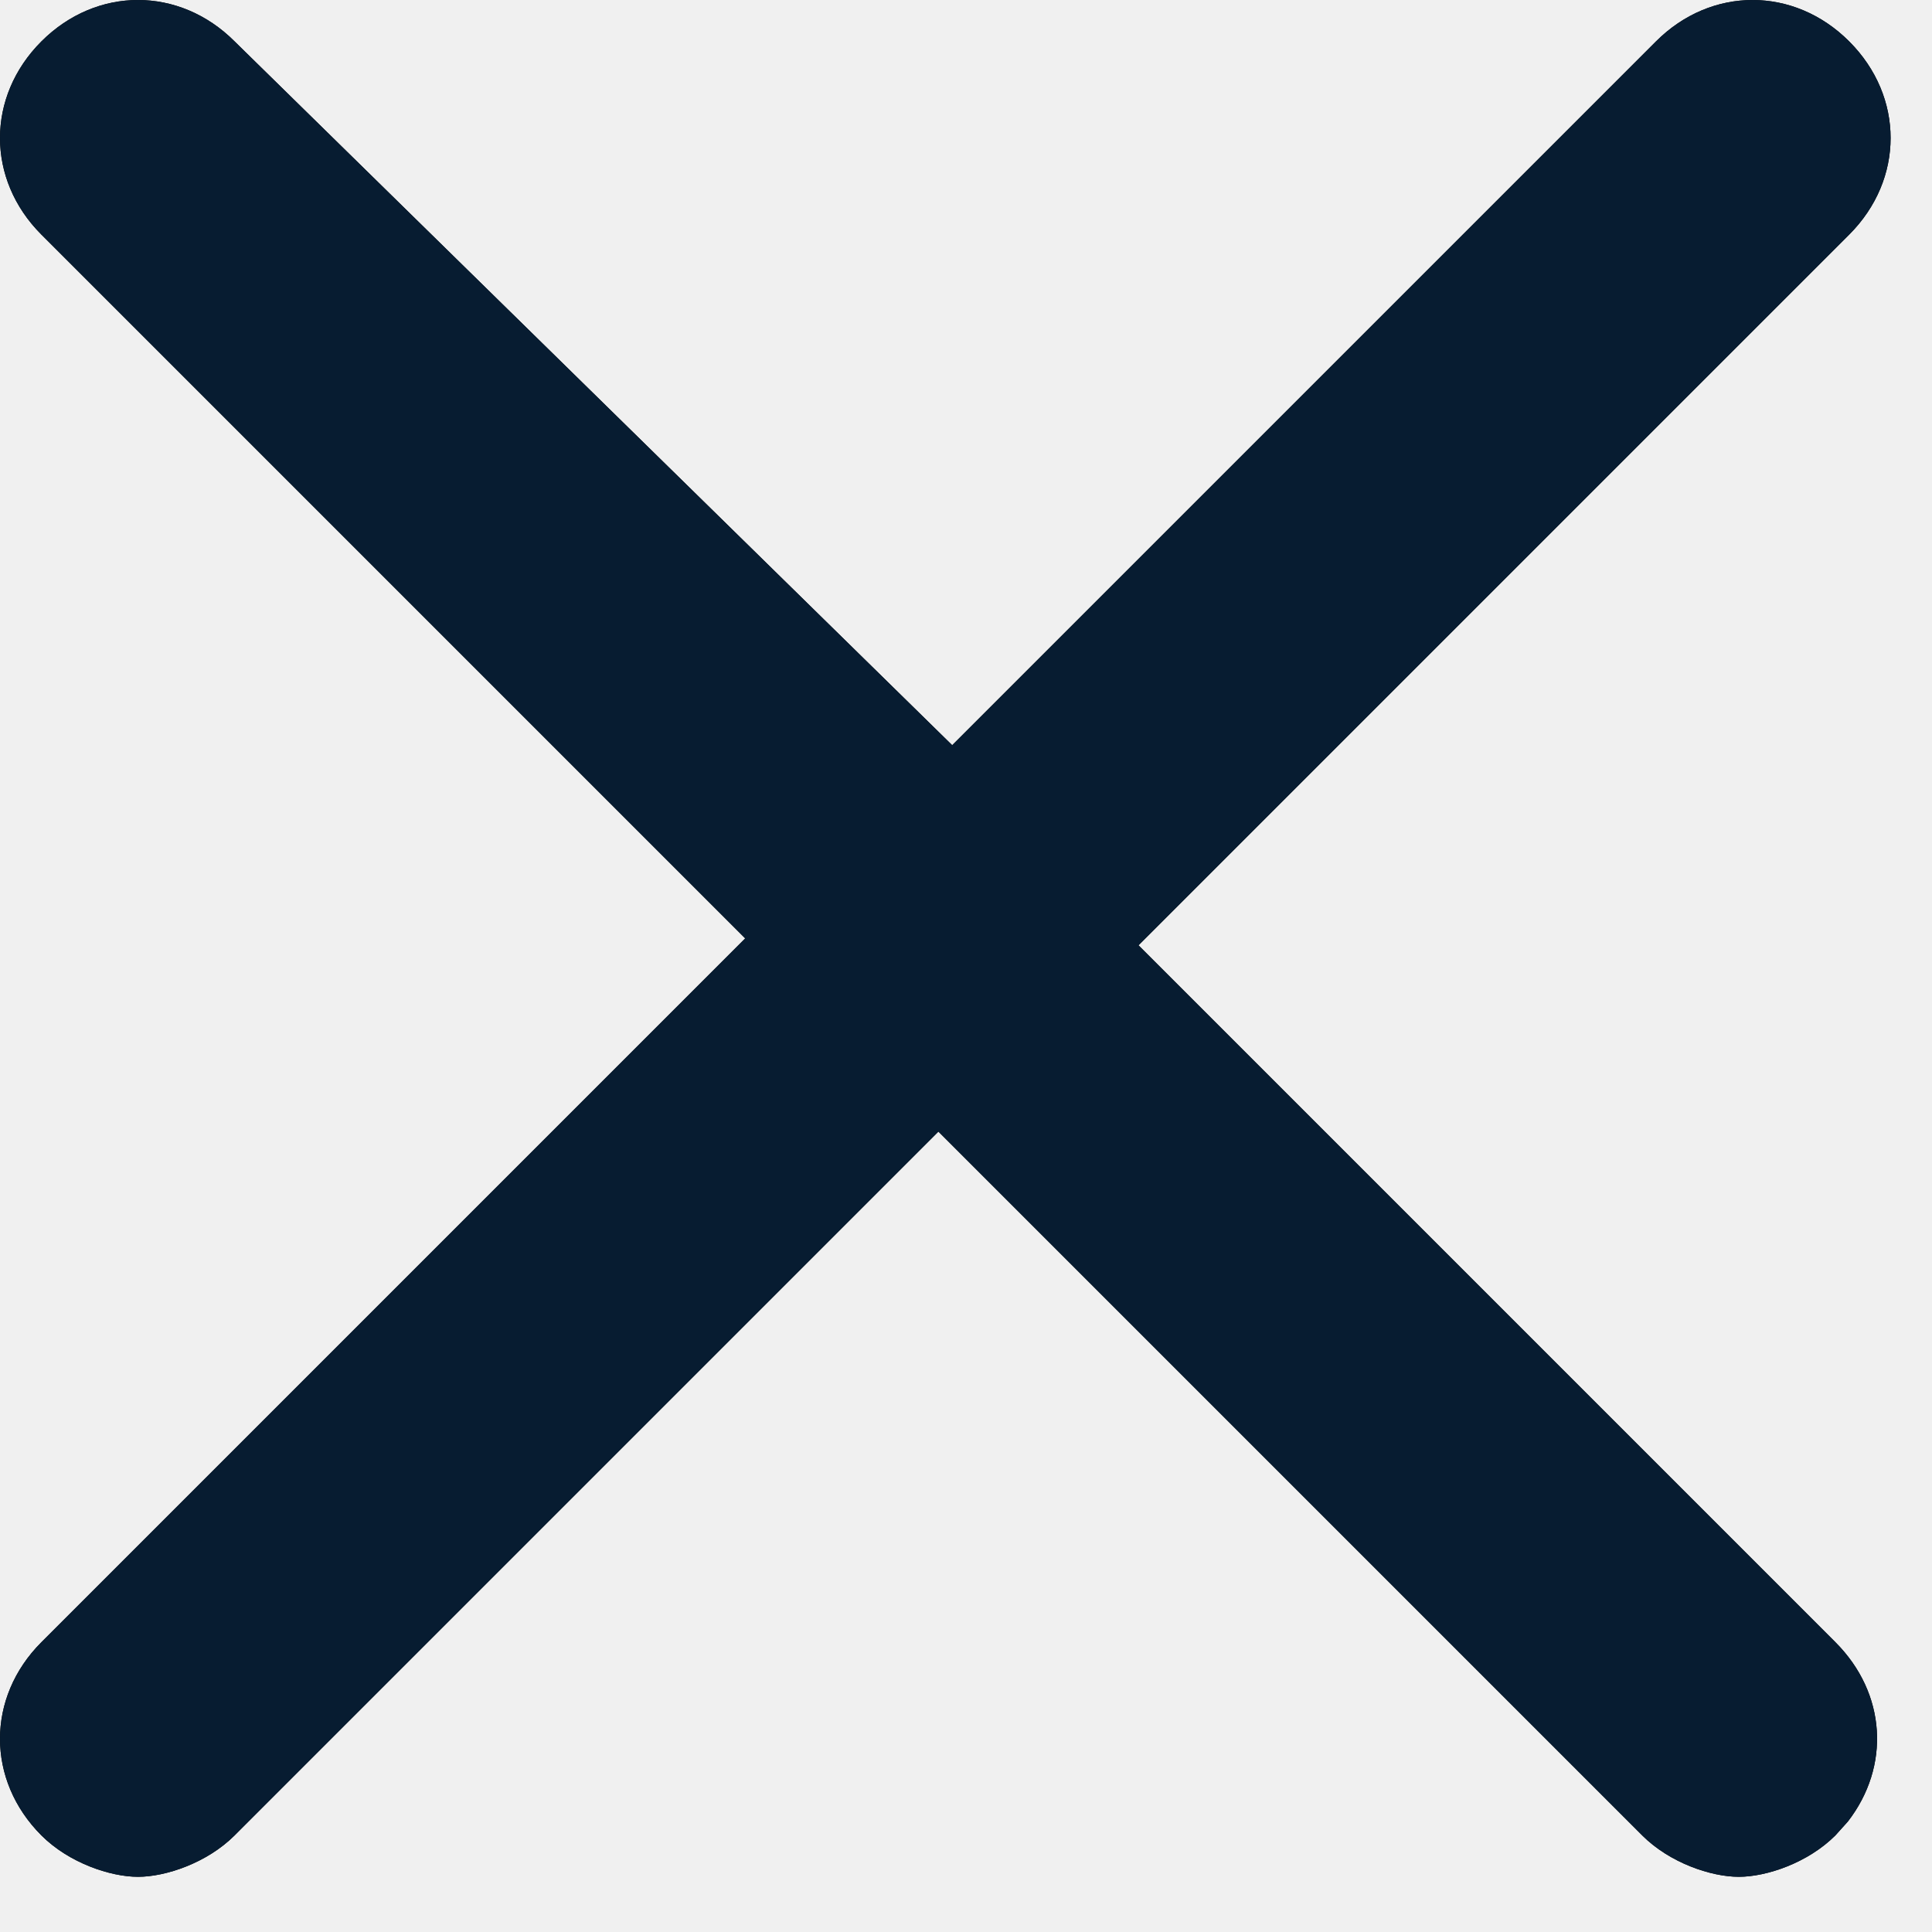
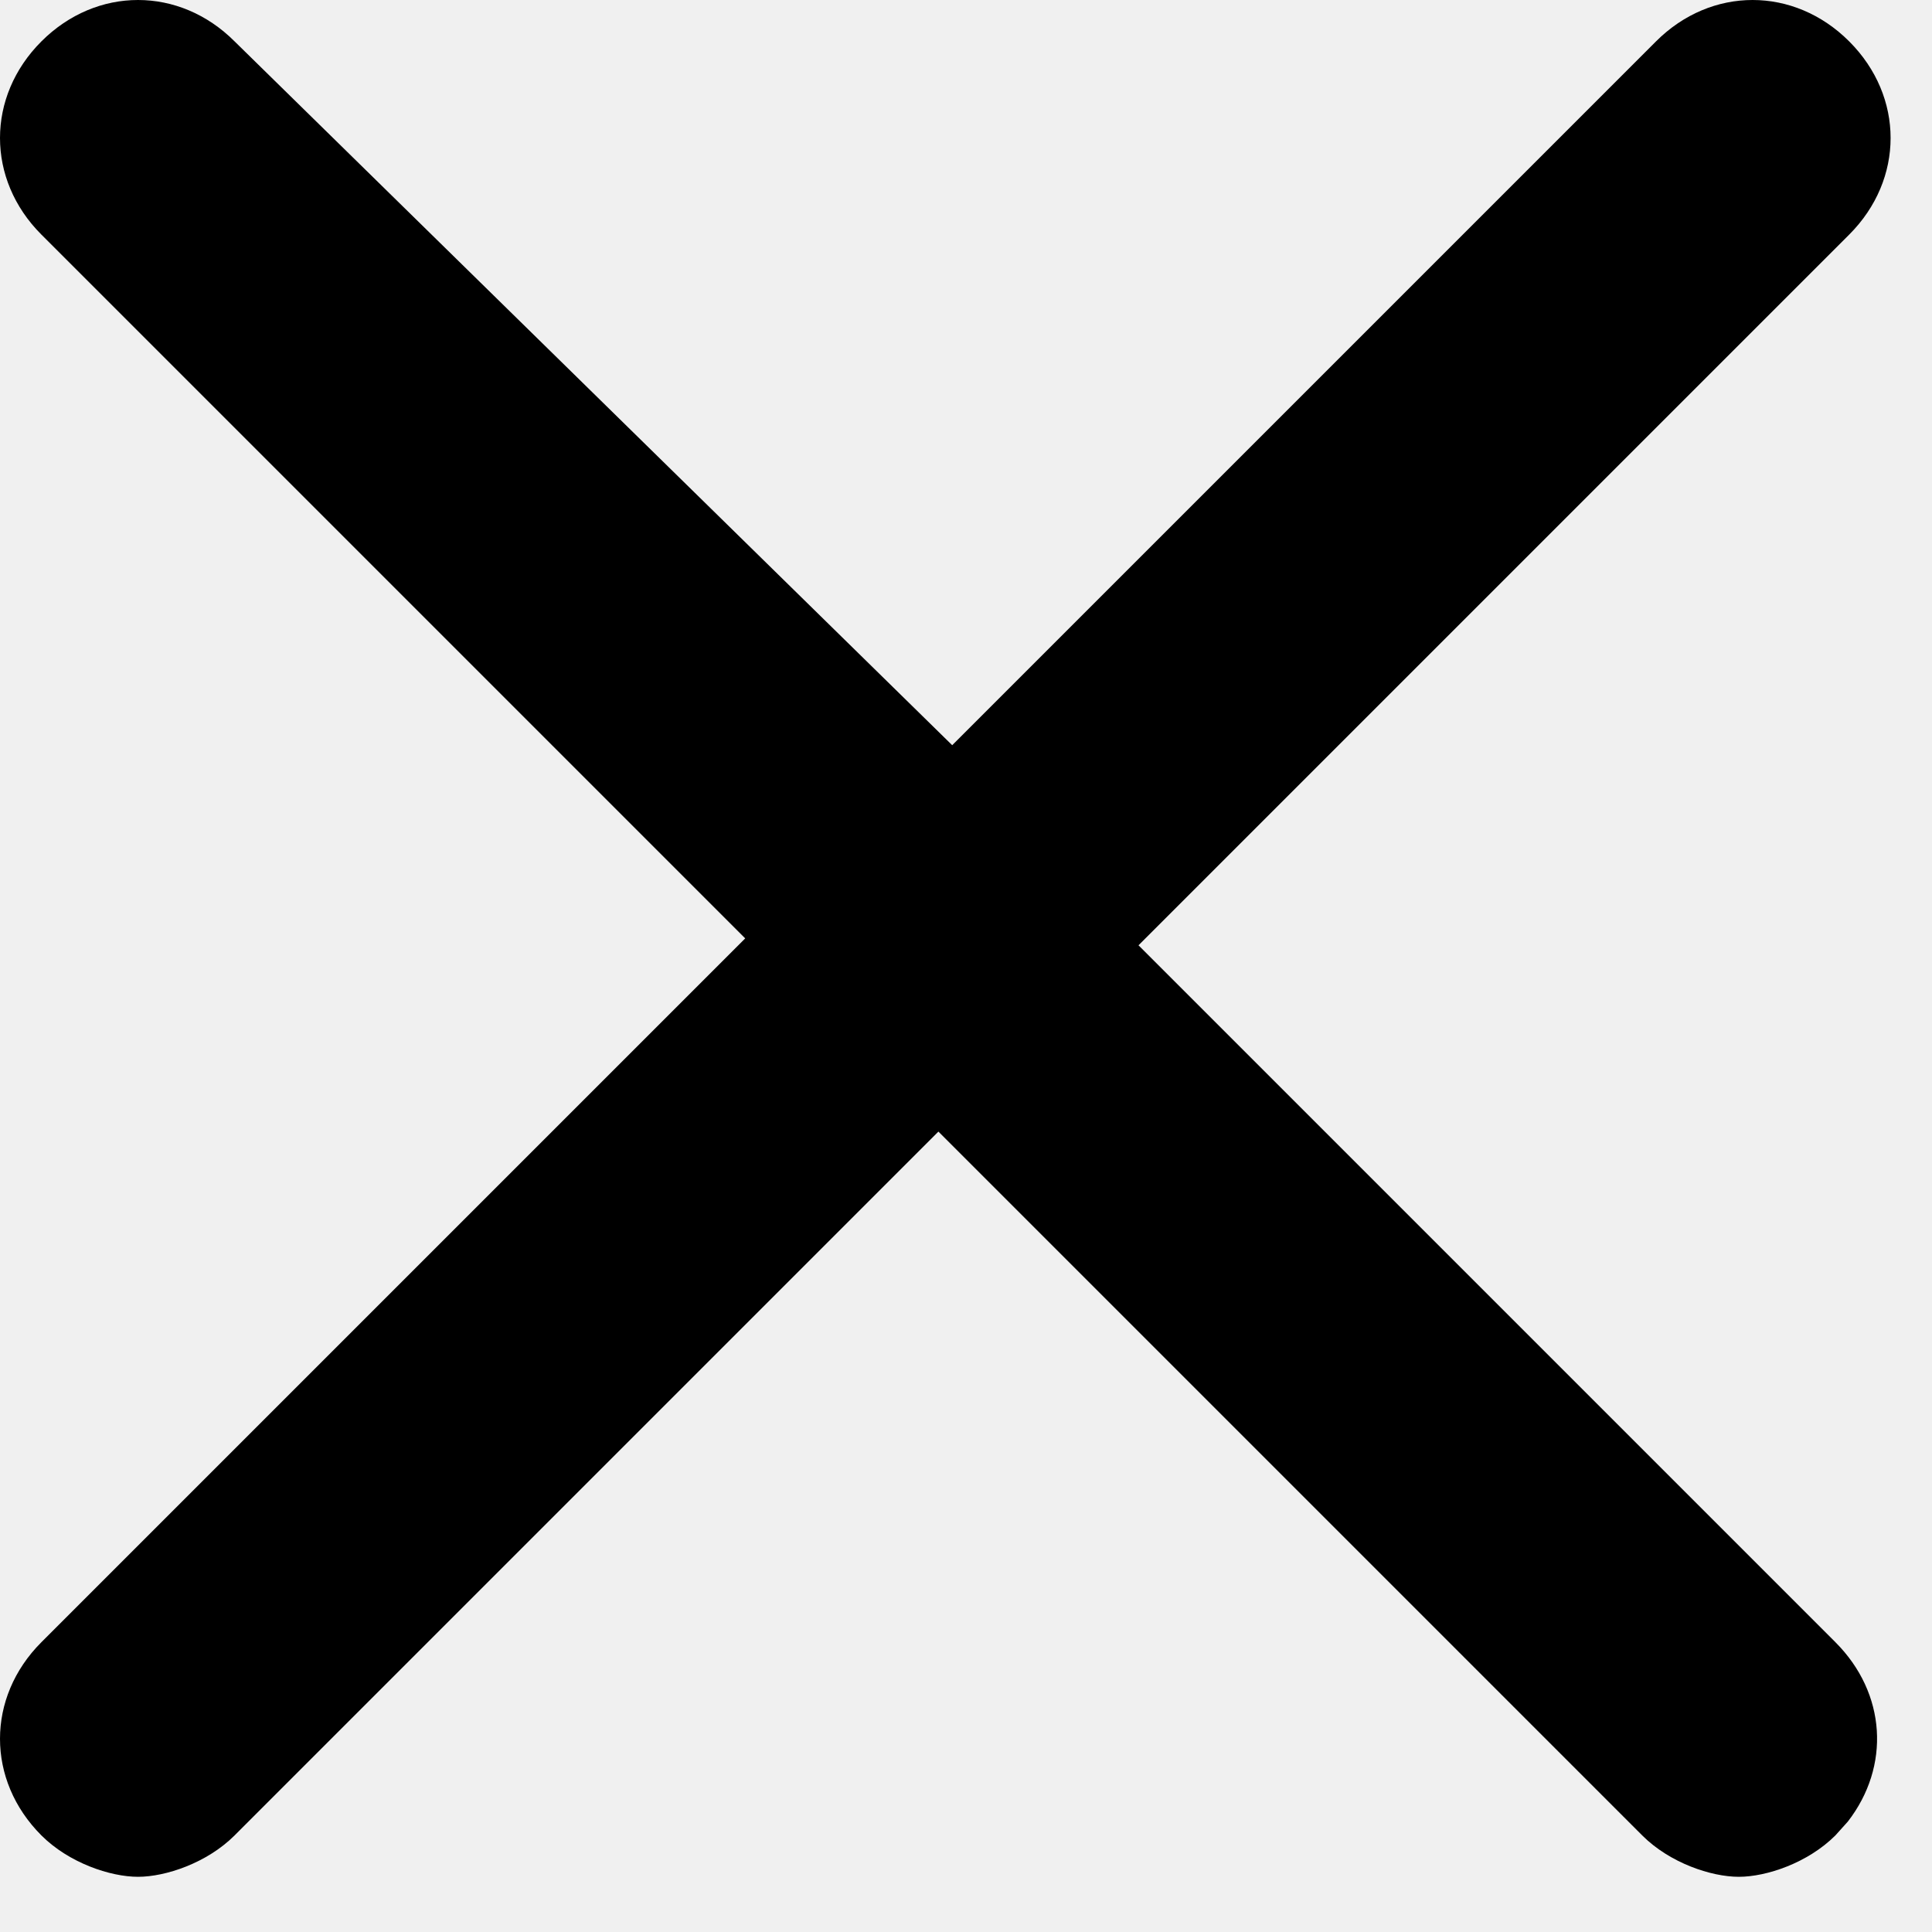
<svg xmlns="http://www.w3.org/2000/svg" xmlns:xlink="http://www.w3.org/1999/xlink" width="14" height="14">
  <defs>
-     <path d="M5.3 5.3c.4-.4 1-.4 1.4 0l5.2 5.1L17 5.3c.4-.4 1-.4 1.4 0 .4.4.4 1 0 1.4l-5.1 5.1-.05.05 5.05 5.05c.37.37.4.9.09 1.3l-.09.1c-.2.2-.5.3-.7.3-.2 0-.5-.1-.7-.3l-5.1-5.1-5.1 5.1c-.2.2-.5.3-.7.3-.2 0-.5-.1-.7-.3-.4-.4-.4-1 0-1.4l5.1-5.1-5.1-5.1c-.4-.4-.4-1 0-1.4Z" id="a" />
+     <path d="M5.3 5.3c.4-.4 1-.4 1.4 0l5.2 5.1L17 5.3c.4-.4 1-.4 1.4 0 .4.4.4 1 0 1.4l-5.1 5.1-.05.05 5.05 5.05c.37.37.4.9.09 1.3l-.09.1c-.2.2-.5.3-.7.3-.2 0-.5-.1-.7-.3l-5.1-5.1-5.1 5.1c-.2.2-.5.3-.7.3-.2 0-.5-.1-.7-.3-.4-.4-.4-1 0-1.4l5.1-5.1-5.1-5.1c-.4-.4-.4-1 0-1.4Z" id="ic-close" />
  </defs>
  <g transform="translate(-5 -5)" fill="none" fill-rule="evenodd">
-     <mask id="b" fill="#fff">
-       <use xlink:href="#a" />
-     </mask>
-     <use fill="#000" fill-rule="nonzero" xlink:href="#a" />
-     <g mask="url(#b)" fill="#071C31">
-       <path d="M0 0h24v24H0z" />
-     </g>
+     <use fill="currentColor" fill-rule="nonzero" xlink:href="#ic-close" />
  </g>
</svg>
